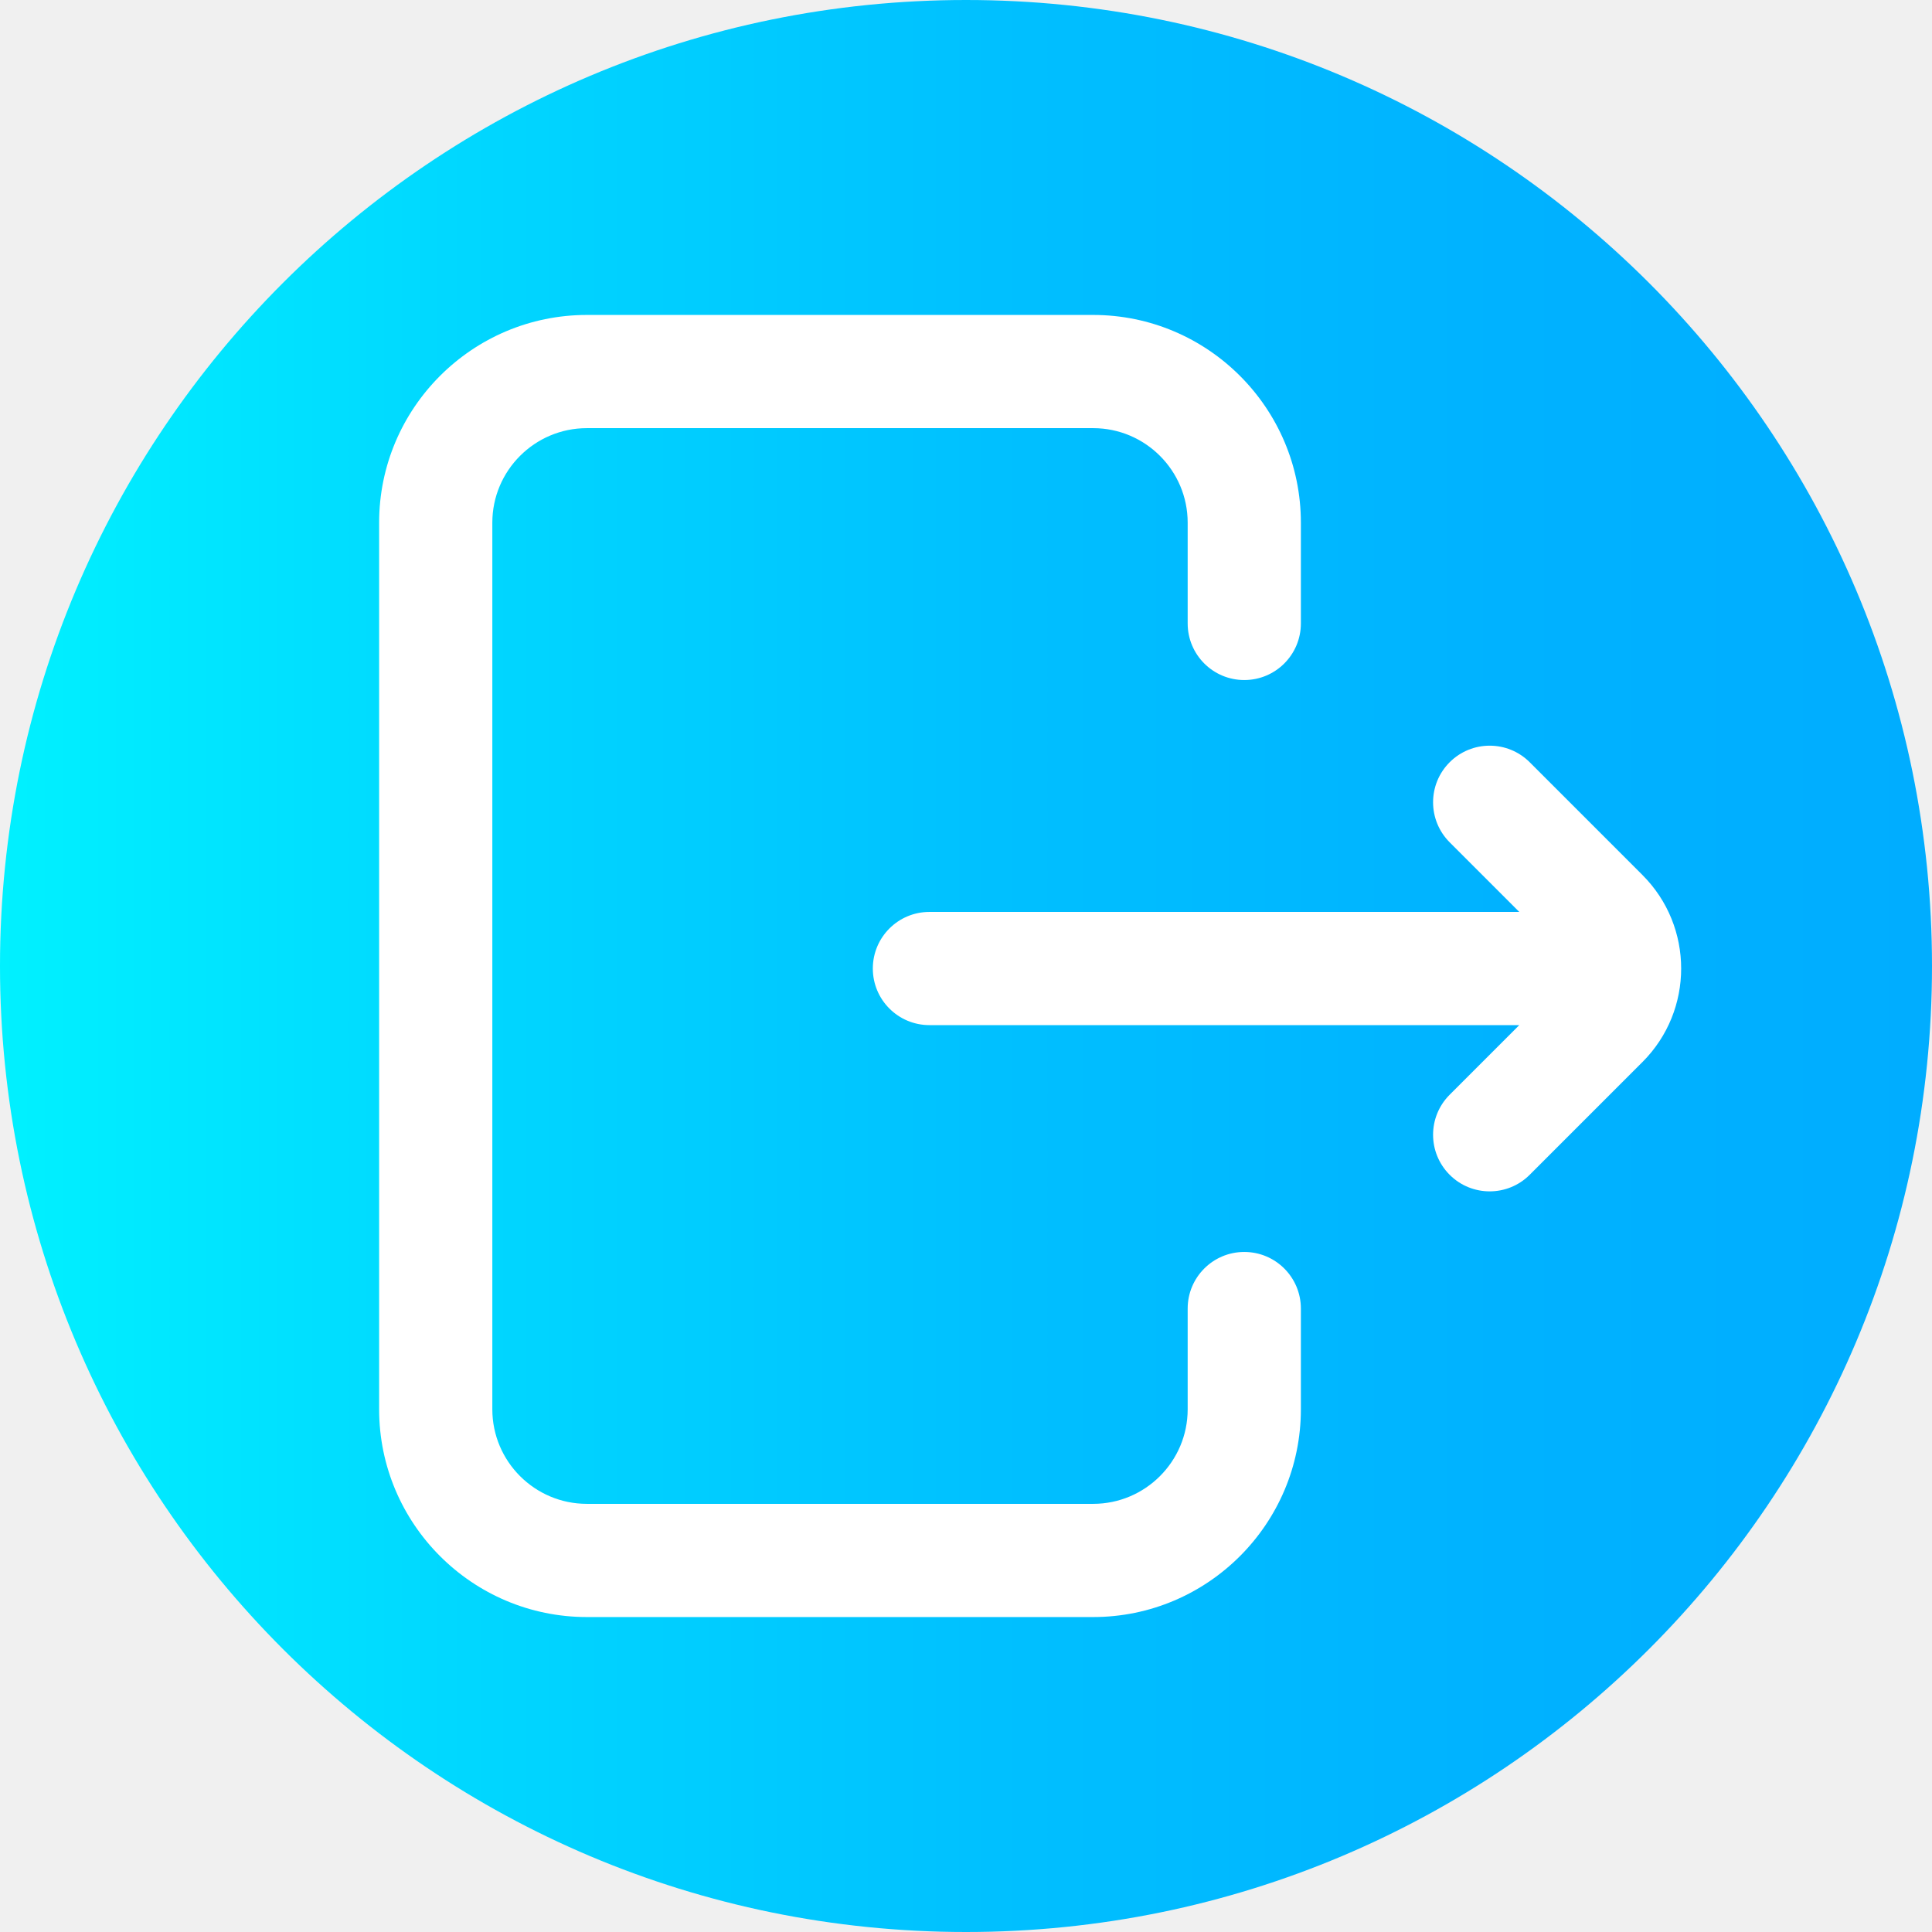
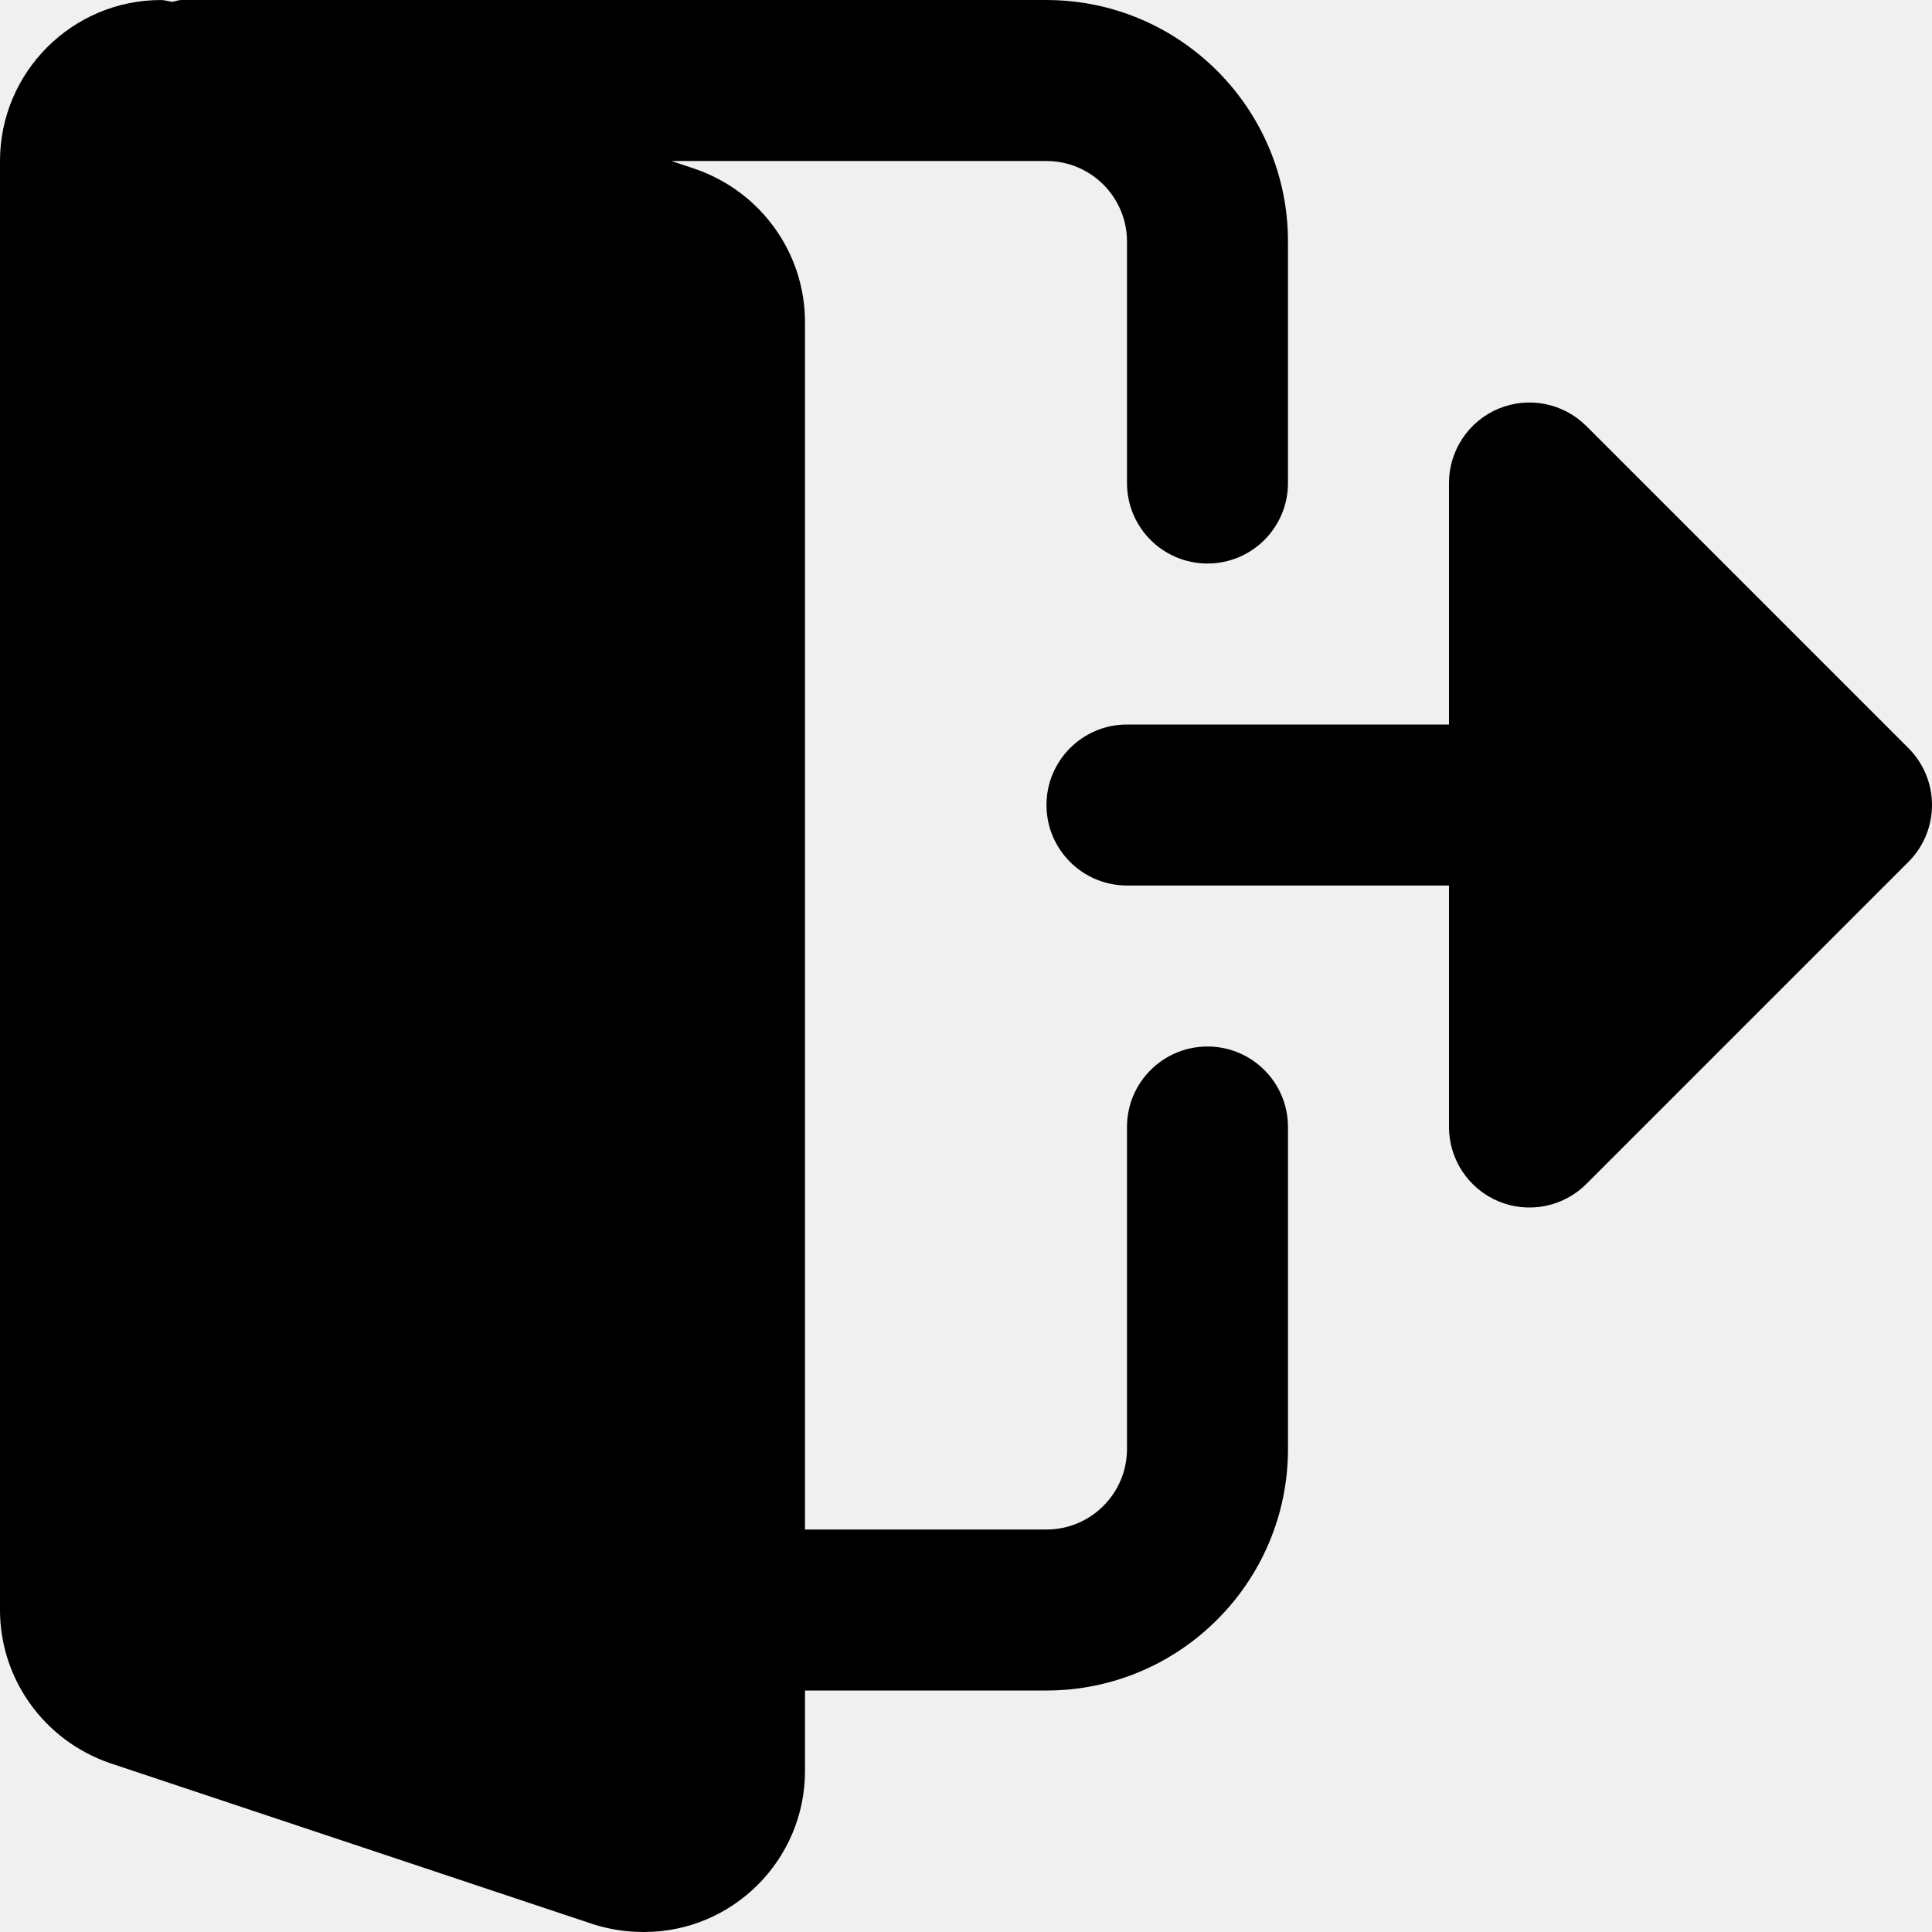
- <svg xmlns="http://www.w3.org/2000/svg" height="512pt" viewBox="0 0 512 512" width="512pt">
-   <linearGradient id="a" gradientUnits="userSpaceOnUse" x1="0" x2="512" y1="256" y2="256">
-     <stop offset="0" stop-color="#00f1ff" />
-     <stop offset=".231" stop-color="#00d8ff" />
-     <stop offset=".514" stop-color="#00c0ff" />
-     <stop offset=".777" stop-color="#00b2ff" />
-     <stop offset="1" stop-color="#00adff" />
-   </linearGradient>
-   <path d="m512 256c0 141.387-114.613 256-256 256s-256-114.613-256-256 114.613-256 256-256 256 114.613 256 256zm0 0" fill="url(#a)" />
-   <g fill="#fff">
-     <path d="m329.746 331.781c-8.281 0-15 6.719-15 15v26.703c0 13.812-11.234 25.051-25.051 25.051h-134.172c-13.812 0-25.051-11.238-25.051-25.051v-234.969c0-13.812 11.238-25.051 25.051-25.051h134.172c13.816 0 25.051 11.238 25.051 25.051v26.703c0 8.281 6.719 15 15 15 8.285 0 15-6.719 15-15v-26.703c0-30.355-24.691-55.051-55.051-55.051h-134.172c-30.355 0-55.051 24.695-55.051 55.051v234.969c0 30.355 24.695 55.051 55.051 55.051h134.172c30.355 0 55.051-24.695 55.051-55.051v-26.703c0-8.281-6.715-15-15-15zm0 0" />
-     <path d="m435.285 231.902-29.895-29.898c-5.859-5.855-15.355-5.855-21.215 0-5.859 5.859-5.859 15.355 0 21.215l18.449 18.449h-156.316c-8.285 0-15 6.715-15 15 0 8.285 6.715 15 15 15h156.316l-18.449 18.449c-5.859 5.859-5.859 15.355 0 21.215 2.93 2.93 6.766 4.391 10.605 4.391s7.68-1.465 10.605-4.391l29.898-29.898c13.656-13.656 13.656-35.875 0-49.531zm0 0" />
-   </g>
+ <svg xmlns="http://www.w3.org/2000/svg" height="512pt" viewBox="0 0 512.005 512" width="512pt">
+   <path d="m320 277.336c-11.797 0-21.332 9.559-21.332 21.332v85.336c0 11.754-9.559 21.332-21.336 21.332h-64v-320c0-18.219-11.605-34.496-29.055-40.555l-6.316-2.113h99.371c11.777 0 21.336 9.578 21.336 21.336v64c0 11.773 9.535 21.332 21.332 21.332s21.332-9.559 21.332-21.332v-64c0-35.285-28.715-64-64-64h-229.332c-.812 0-1.492.363-2.281.469-1.027-.086-2.008-.469-3.051-.469-23.531 0-42.668 19.133-42.668 42.664v384c0 18.219 11.605 34.496 29.055 40.555l128.387 42.797c4.352 1.344 8.68 1.984 13.227 1.984 23.531 0 42.664-19.137 42.664-42.668v-21.332h64c35.285 0 64-28.715 64-64v-85.336c0-11.773-9.535-21.332-21.332-21.332zm0 0" />
+   <path d="m505.75 198.254-85.336-85.332c-6.098-6.102-15.273-7.938-23.25-4.633-7.957 3.309-13.164 11.094-13.164 19.715v64h-85.332c-11.777 0-21.336 9.555-21.336 21.332 0 11.777 9.559 21.332 21.336 21.332h85.332v64c0 8.621 5.207 16.406 13.164 19.715 7.977 3.305 17.152 1.469 23.25-4.629l85.336-85.336c8.34-8.34 8.34-21.824 0-30.164zm0 0" />
</svg>
